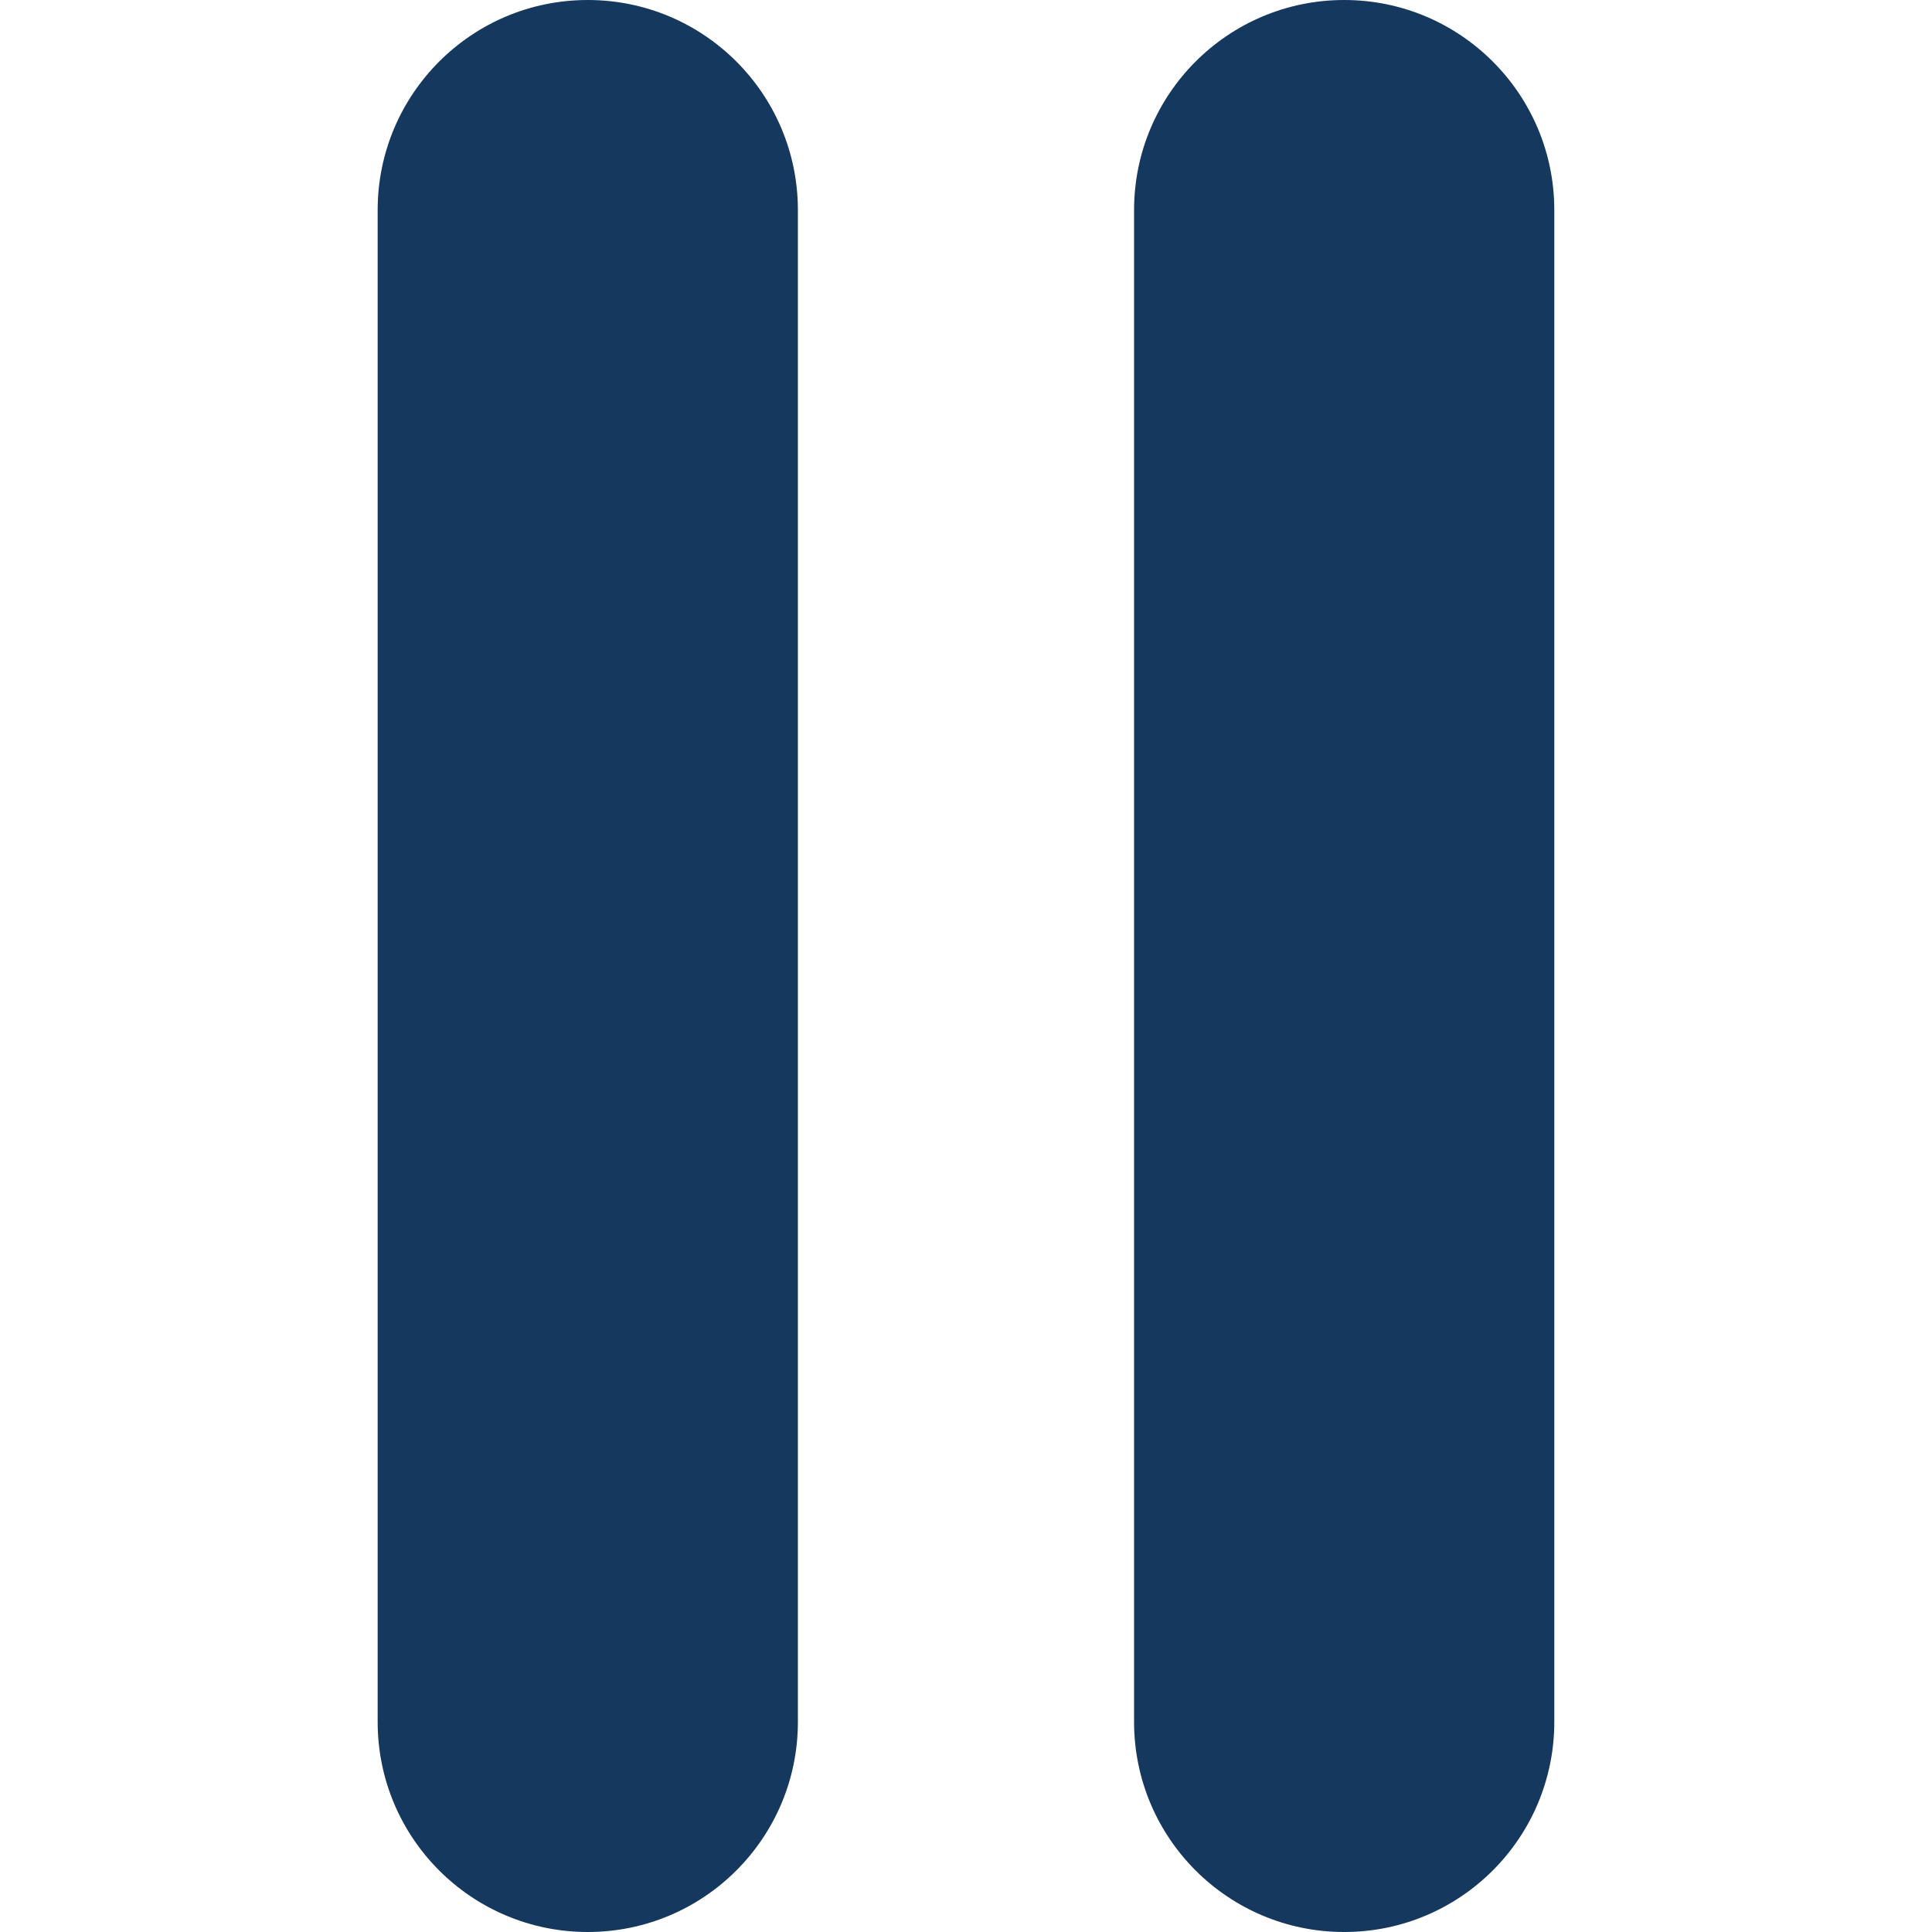
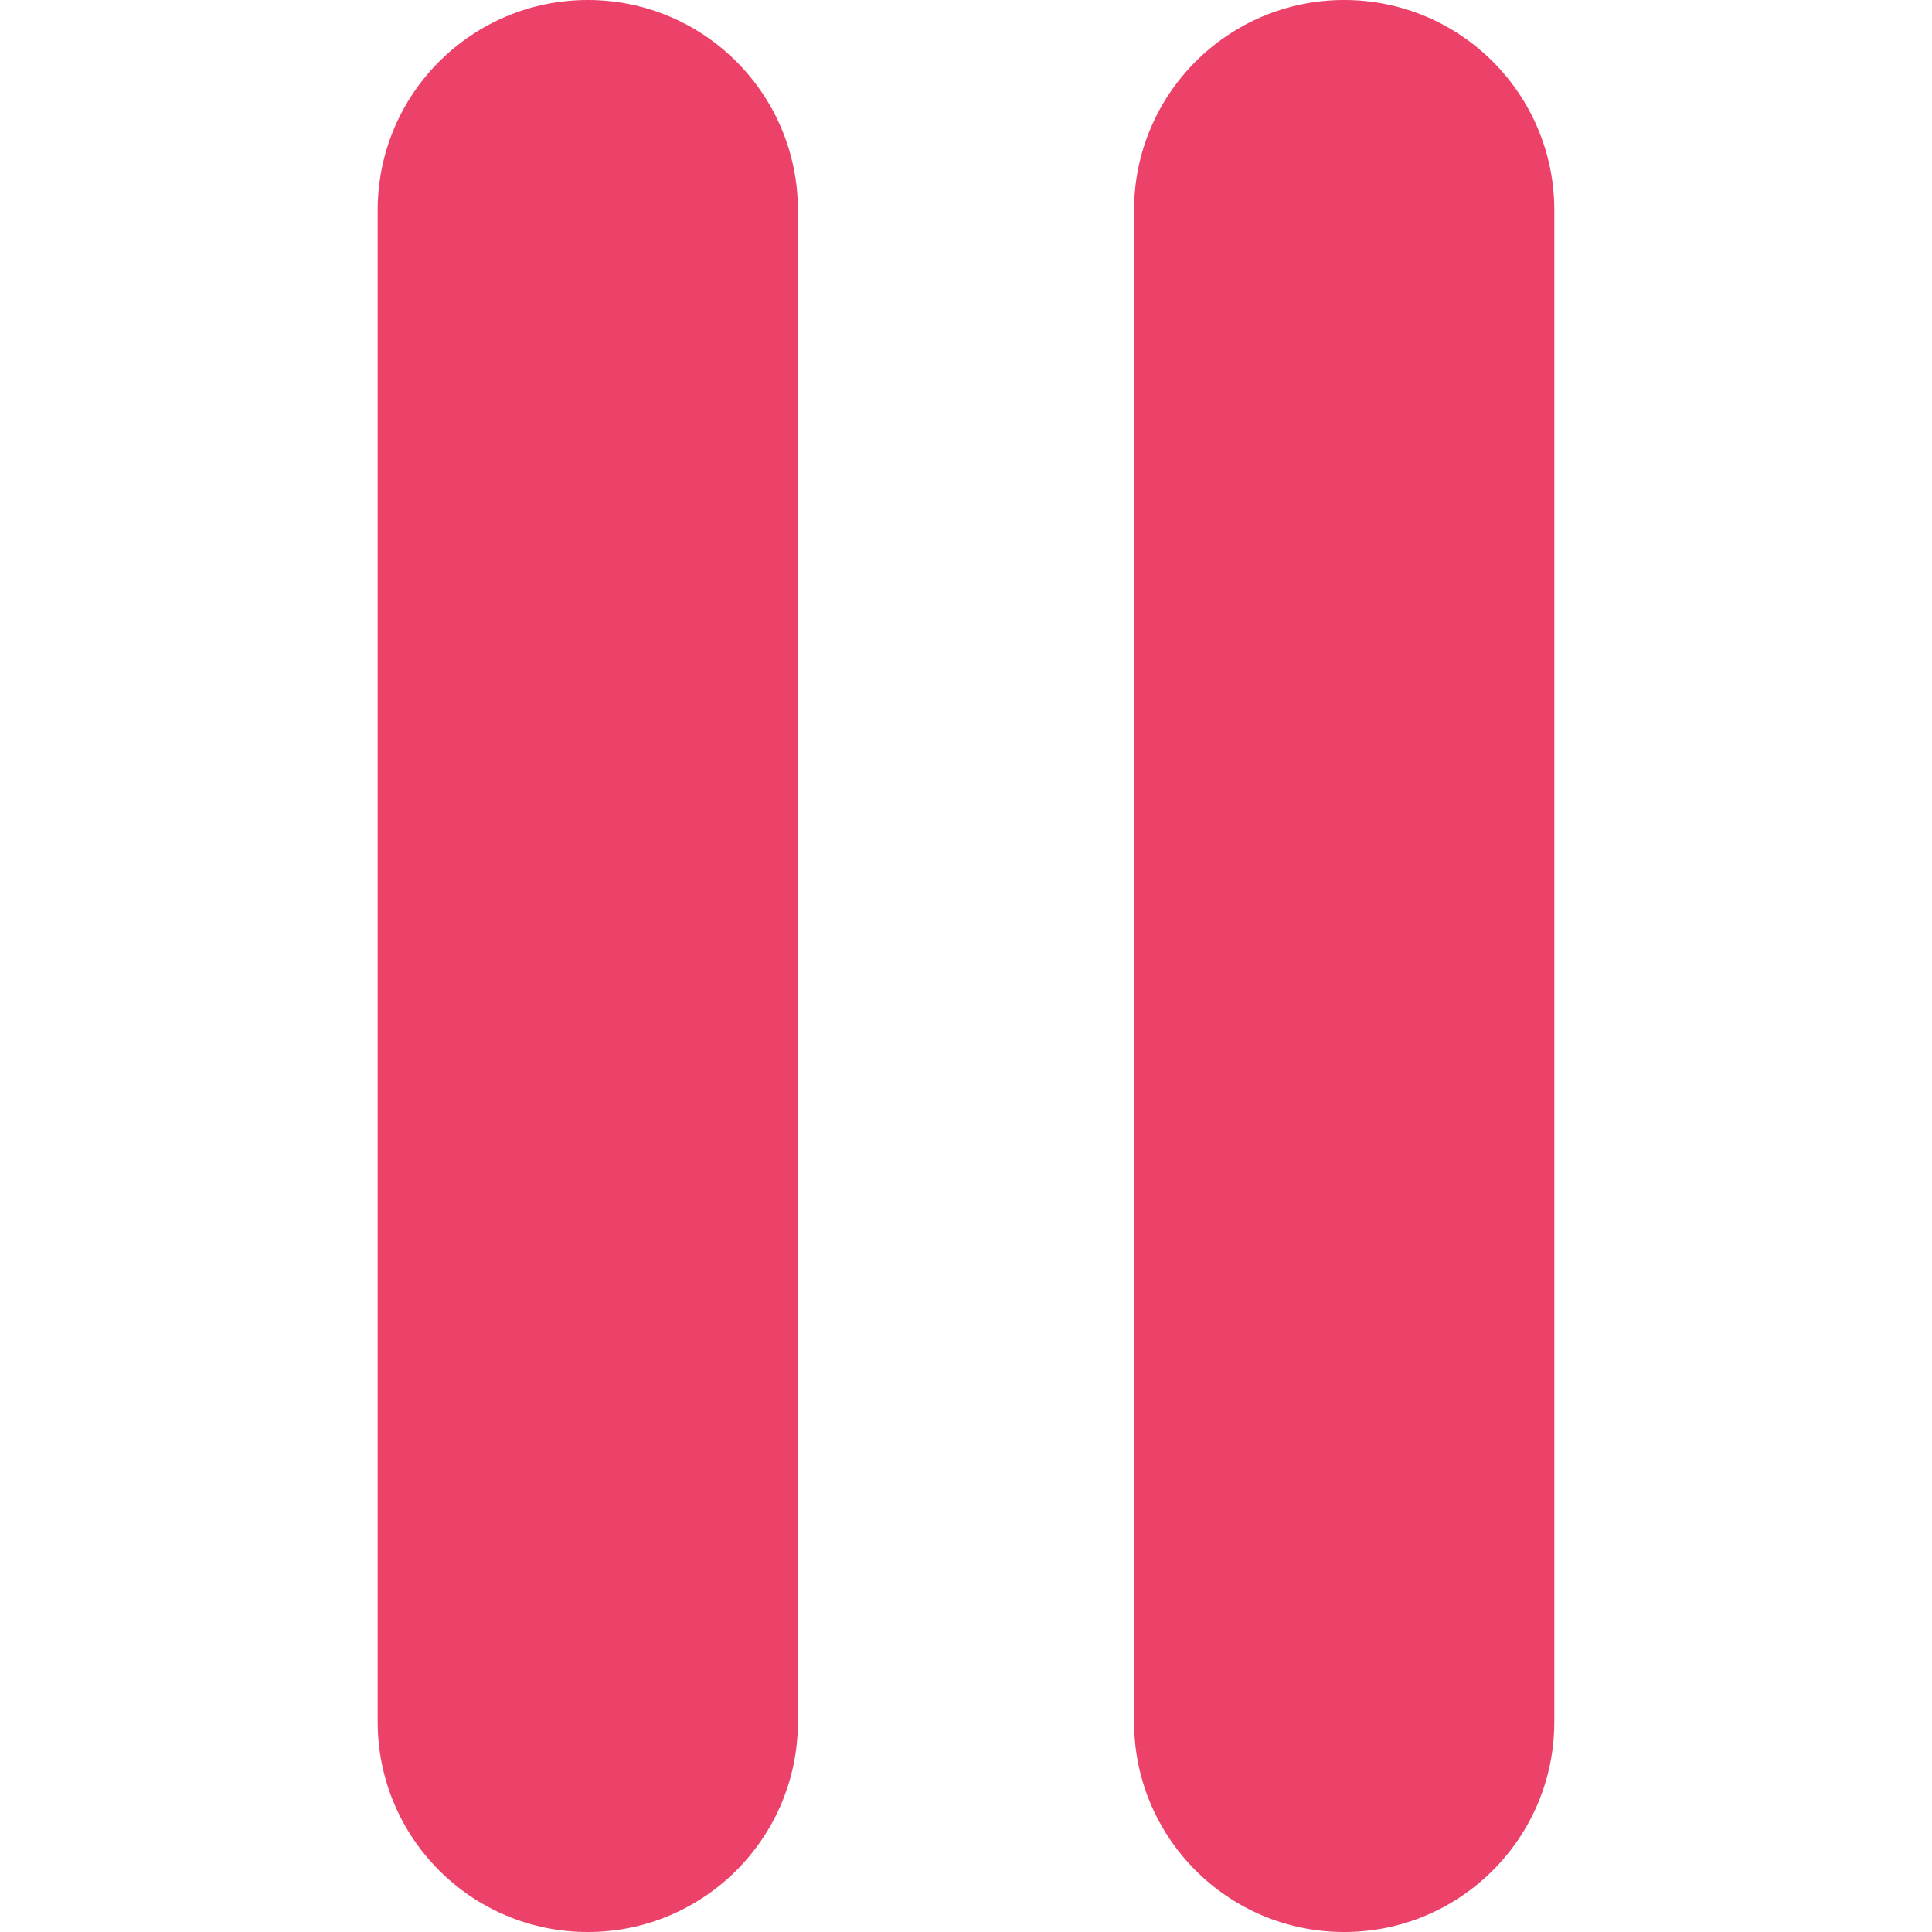
<svg xmlns="http://www.w3.org/2000/svg" version="1.1" id="Capa_1" x="0px" y="0px" width="45.975px" height="45.975px" viewBox="0 0 45.975 45.975" style="enable-background:new 0 0 45.975 45.975;" xml:space="preserve">
-   <g>
-     <g>
-       <path fill="#15395E" d="M13.987,0c-2.762,0-5,2.239-5,5v35.975c0,2.763,2.238,5,5,5s5-2.238,5-5V5C18.987,2.238,16.75,0,13.987,0z" />
-       <path fill="#15395E" d="M31.987,0c-2.762,0-5,2.239-5,5v35.975c0,2.762,2.238,5,5,5s5-2.238,5-5V5C36.987,2.239,34.749,0,31.987,0z" />
-     </g>
-   </g>
+   <path fill="#ec4168" d="M13.987,0c-2.762,0-5,2.239-5,5v35.975c0,2.763,2.238,5,5,5s5-2.238,5-5V5C18.987,2.238,16.75,0,13.987,0z" />
+   <path fill="#ec4168" d="M31.987,0c-2.762,0-5,2.239-5,5v35.975c0,2.762,2.238,5,5,5s5-2.238,5-5V5C36.987,2.239,34.749,0,31.987,0z" />
</svg>
